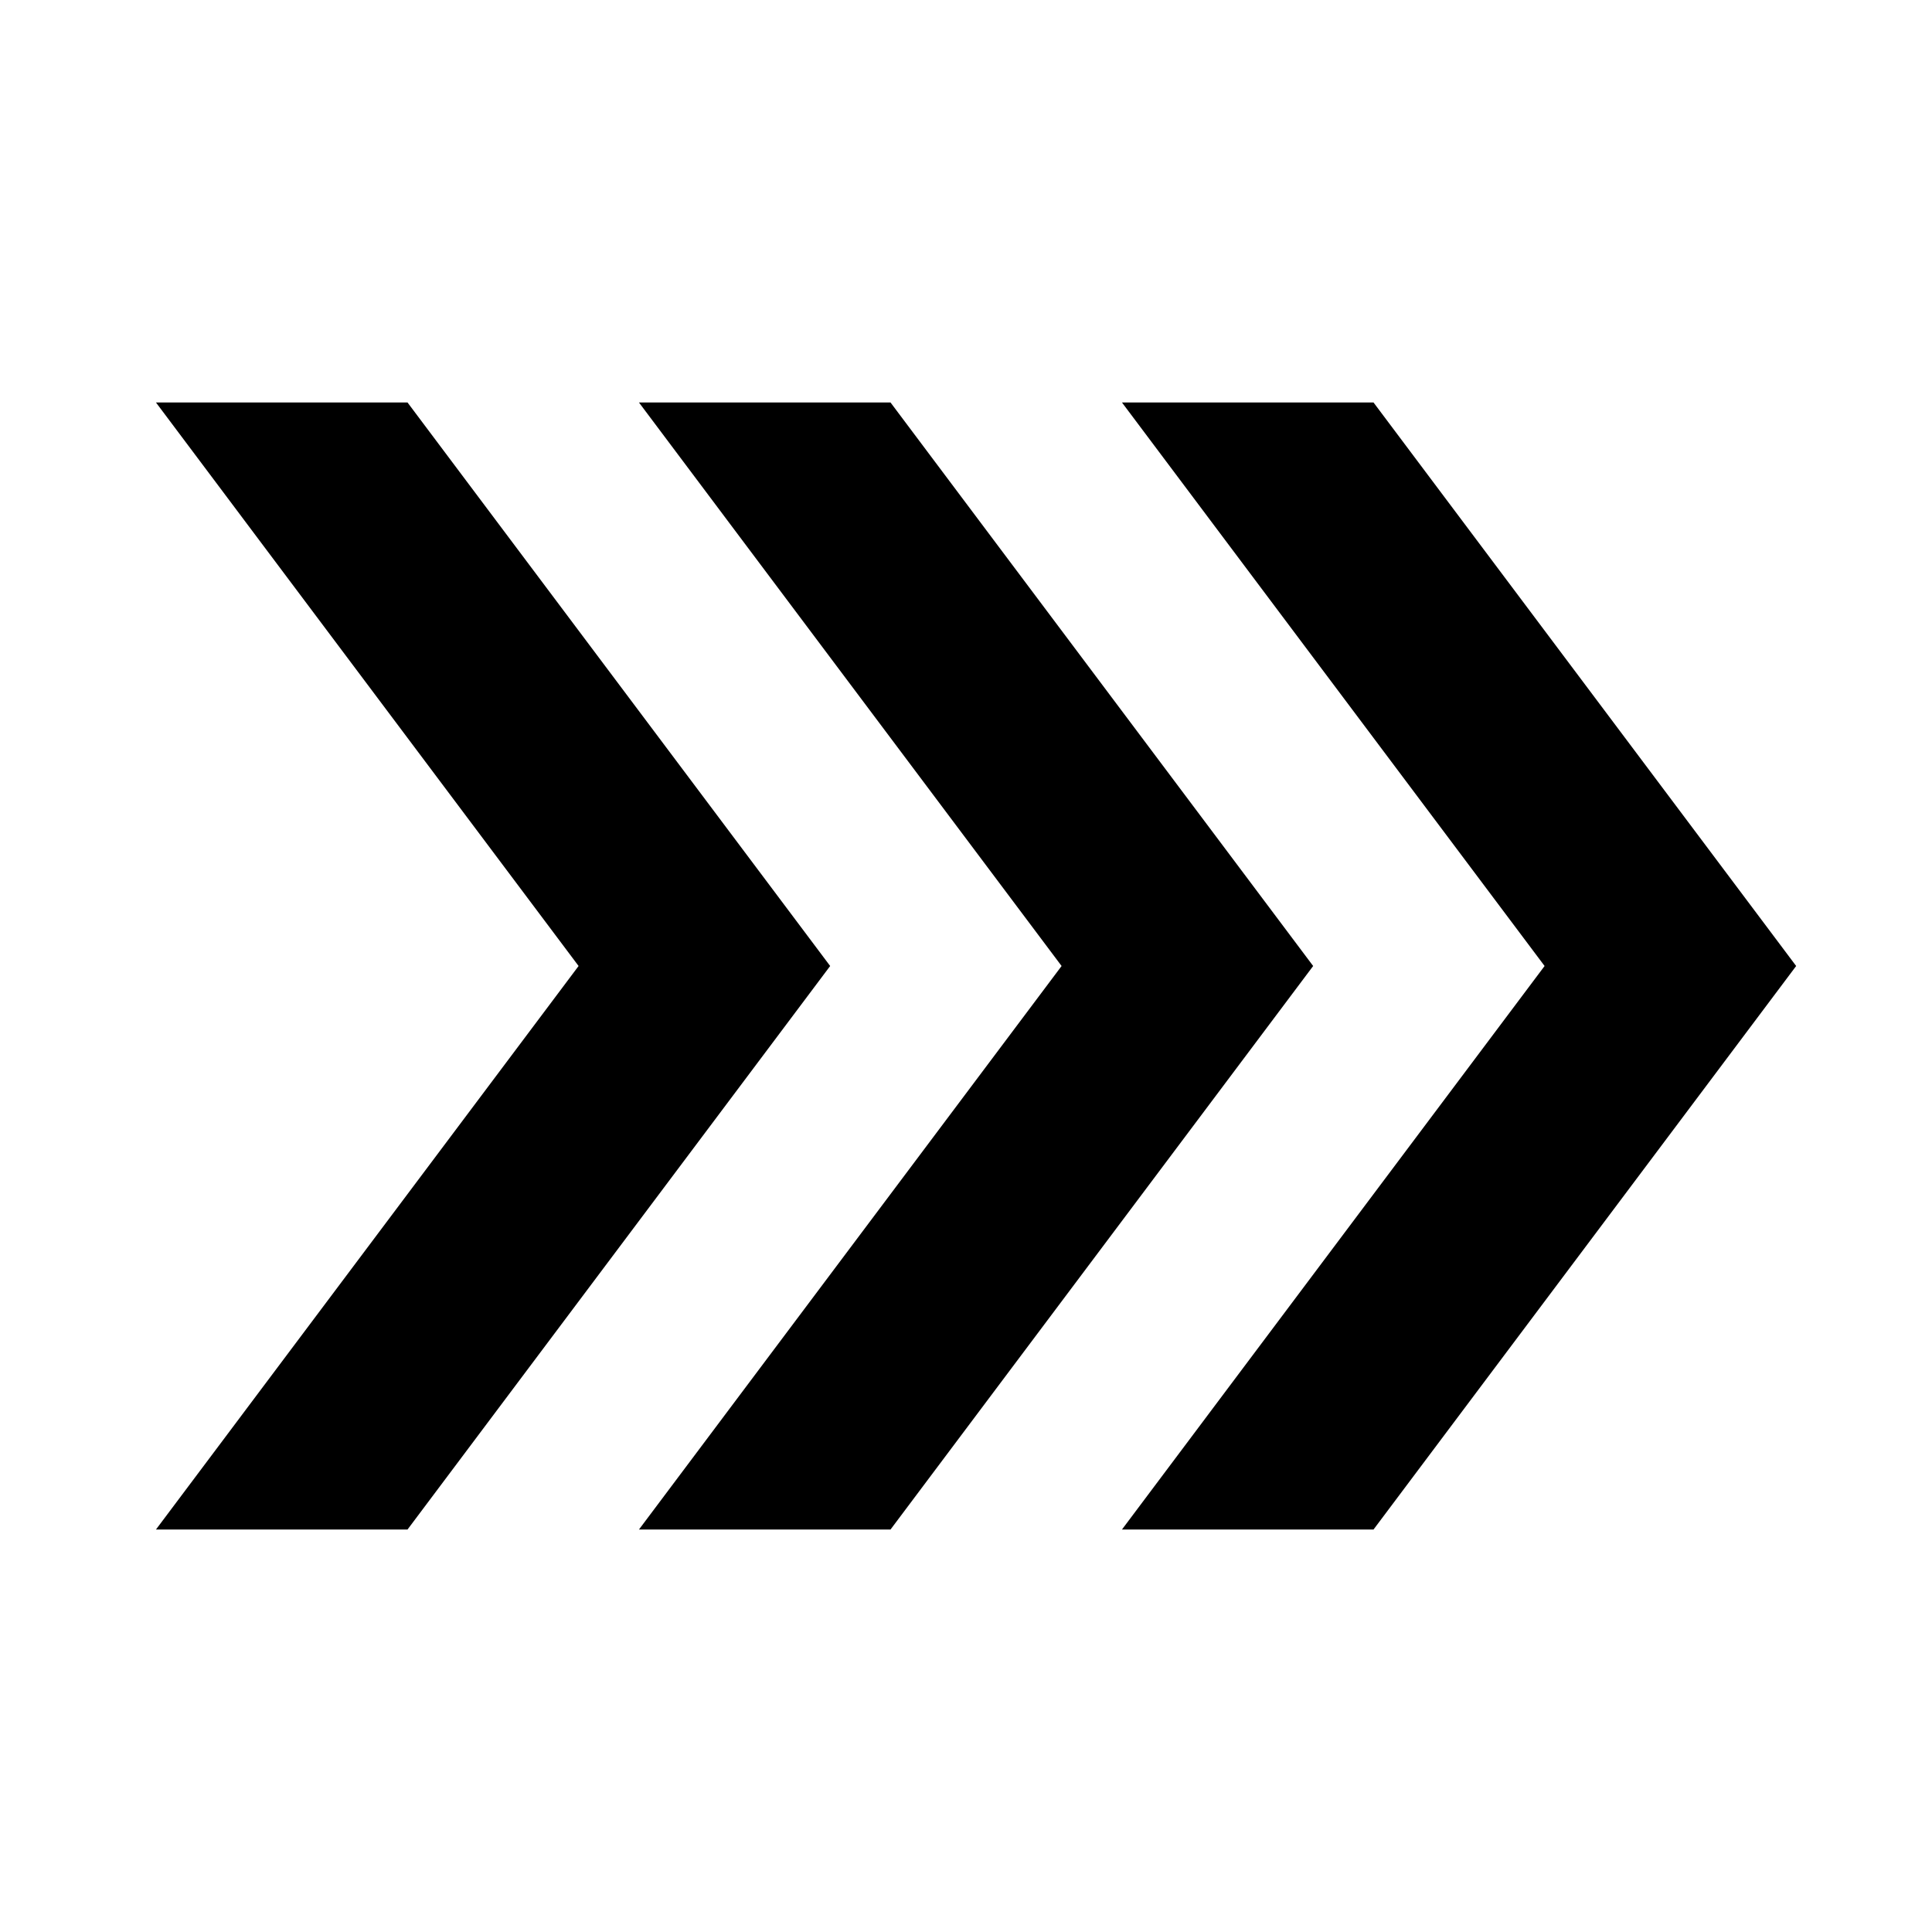
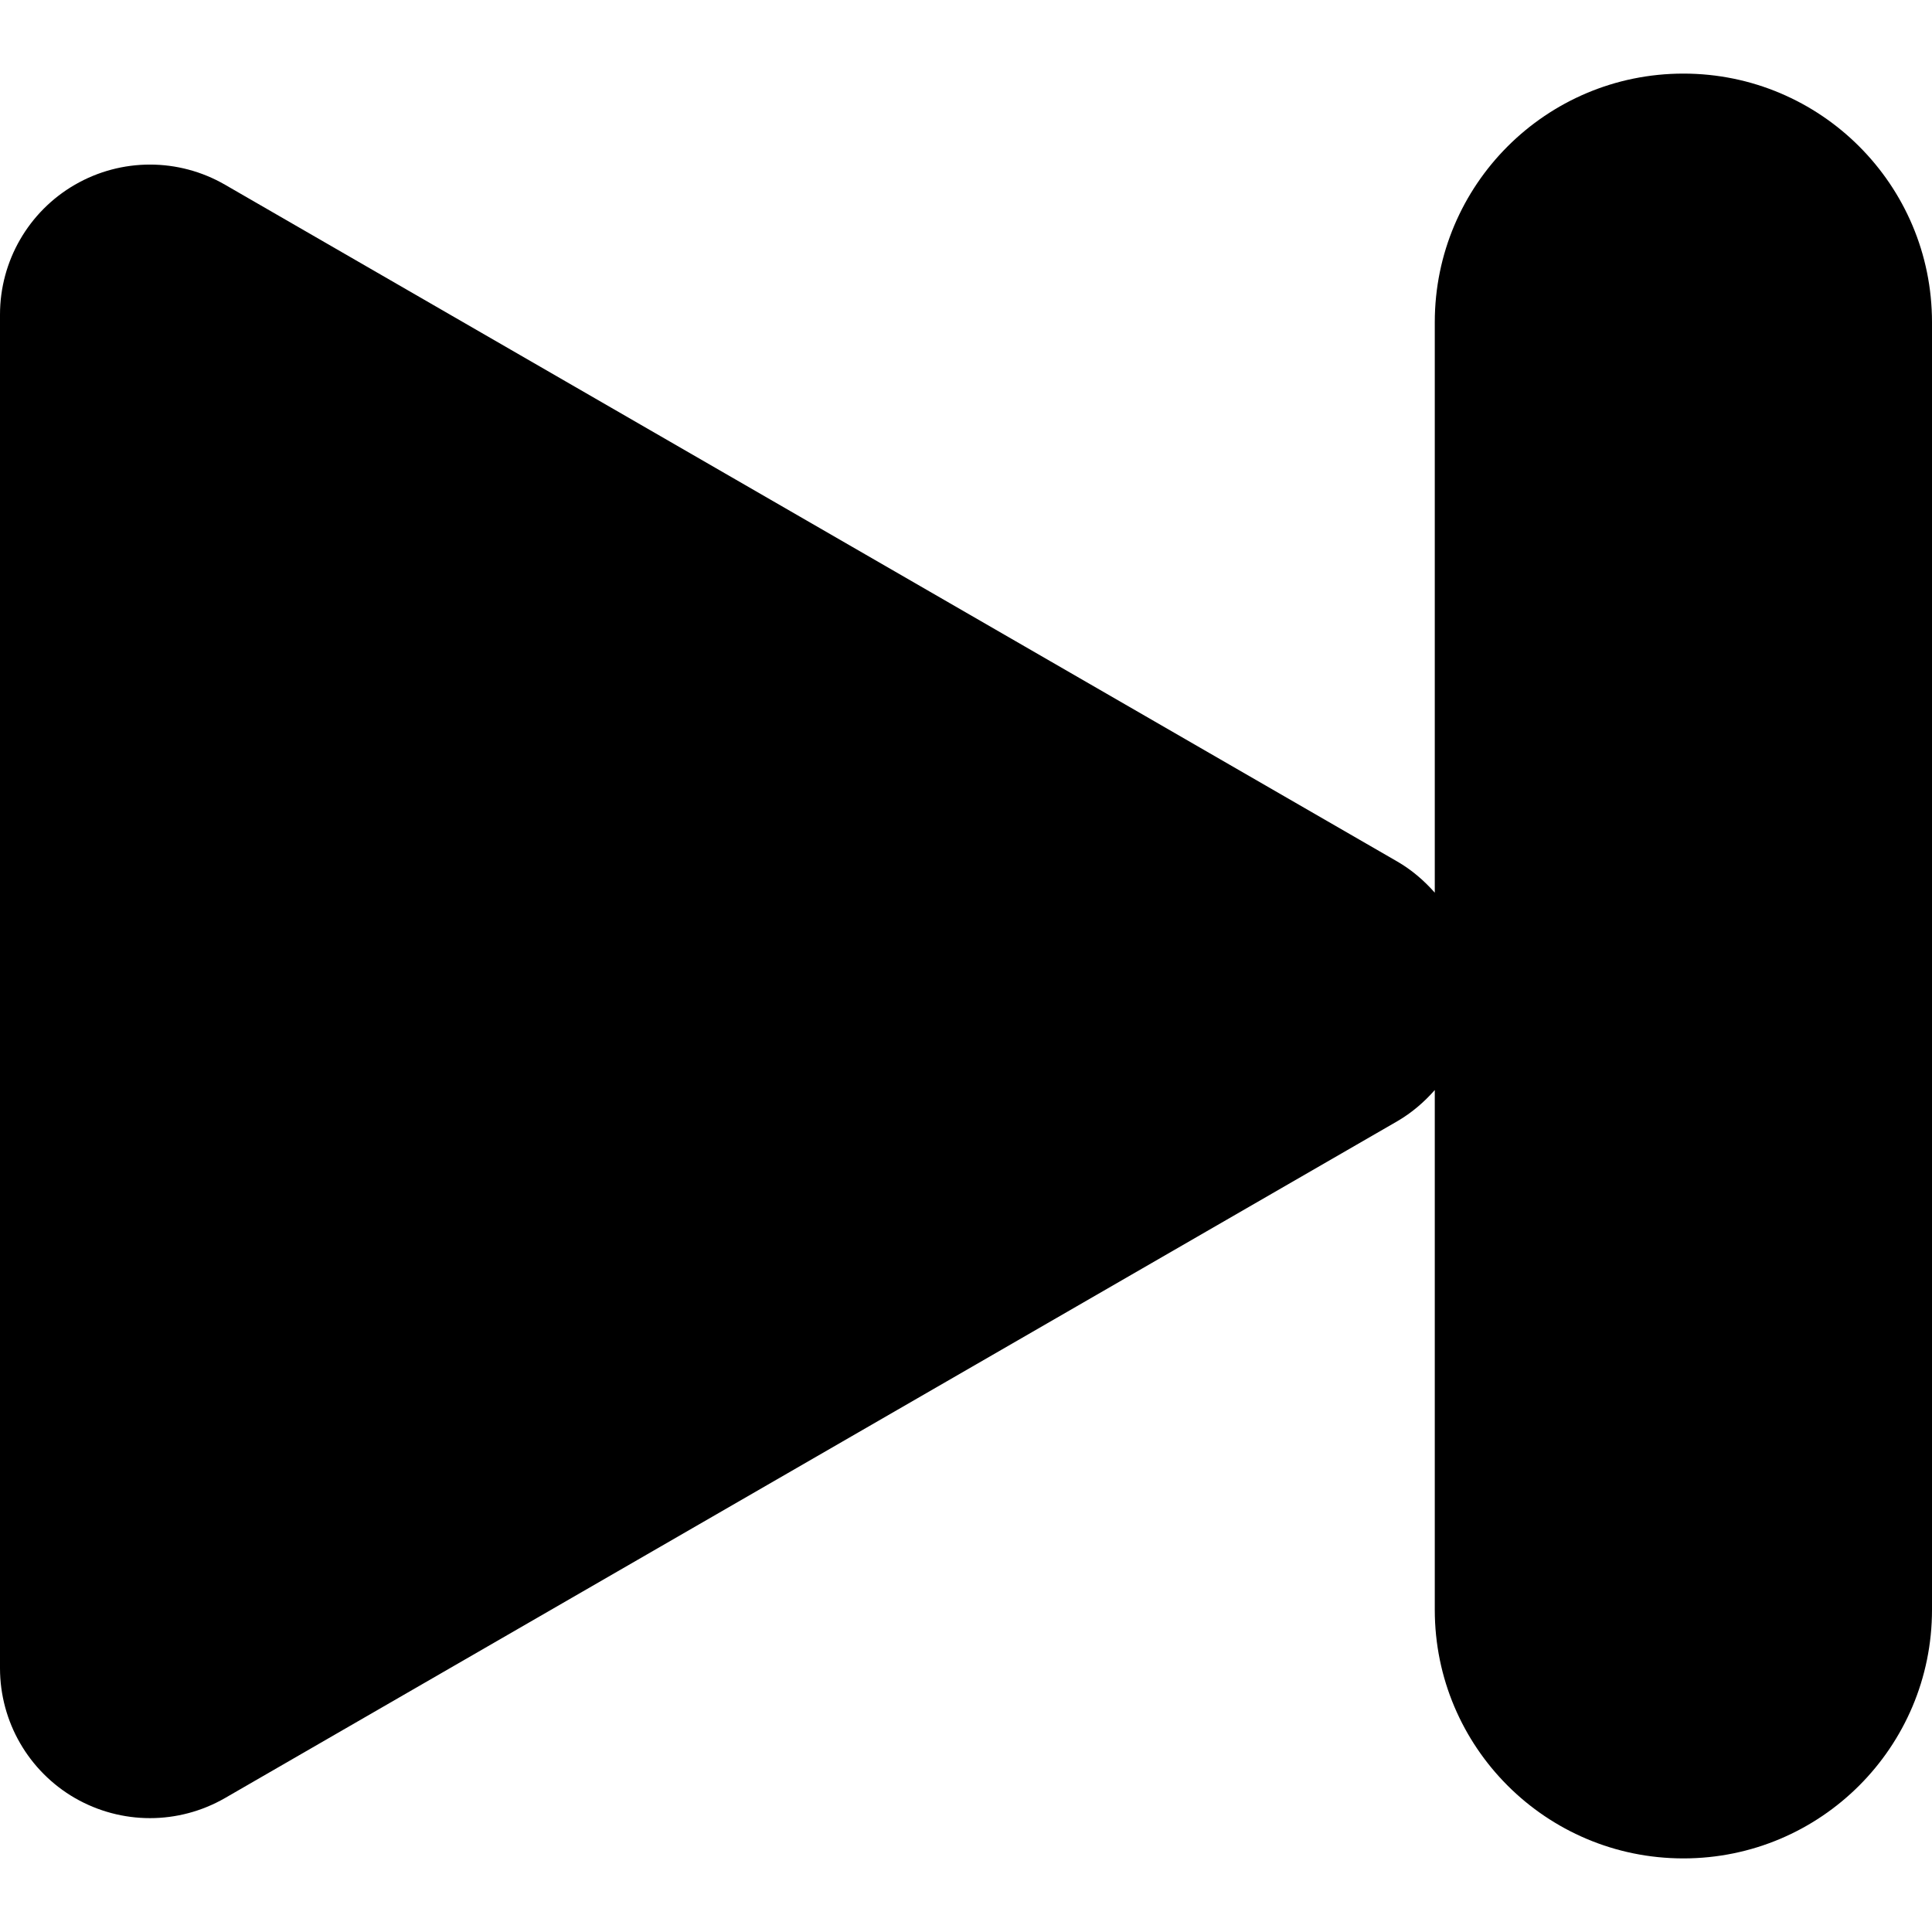
- <svg xmlns="http://www.w3.org/2000/svg" width="96" height="96" overflow="hidden">
-   <defs>
-     <clipPath id="clip0">
-       <rect x="935" y="627" width="96" height="96" />
-     </clipPath>
-   </defs>
-   <g clip-path="url(#clip0)" transform="translate(-935 -627)">
-     <path d="M979.25 647 966.75 647 987.75 675 966.75 703 979.25 703 1000.25 675 979.25 647Z" />
-     <path d="M942.75 703 955.25 703 976.25 675 955.25 647 942.75 647 963.75 675 942.75 703Z" />
-     <path d="M1003.25 647 990.75 647 1011.75 675 990.75 703 1003.25 703 1024.25 675 1003.25 647Z" />
+ <svg xmlns="http://www.w3.org/2000/svg" fill="#000000" height="800px" width="800px" version="1.1" id="Capa_1" viewBox="0 0 51.531 51.531" xml:space="preserve">
+   <g>
+     <path d="M44.9,1.963c-3.662,0-6.631,2.969-6.631,6.631V23.81c-0.285-0.324-0.617-0.609-1-0.831L6,4.926   c-1.238-0.715-2.762-0.715-4,0C0.763,5.64,0,6.961,0,8.39v36.104c0,1.43,0.763,2.75,2,3.465c0.619,0.356,1.311,0.535,2,0.535   c0.691,0,1.381-0.179,2-0.535l31.269-18.053c0.383-0.223,0.715-0.508,1-0.832v13.863c0,3.662,2.969,6.631,6.631,6.631   s6.631-2.969,6.631-6.631V8.594C51.531,4.932,48.562,1.963,44.9,1.963z" />
  </g>
</svg>
